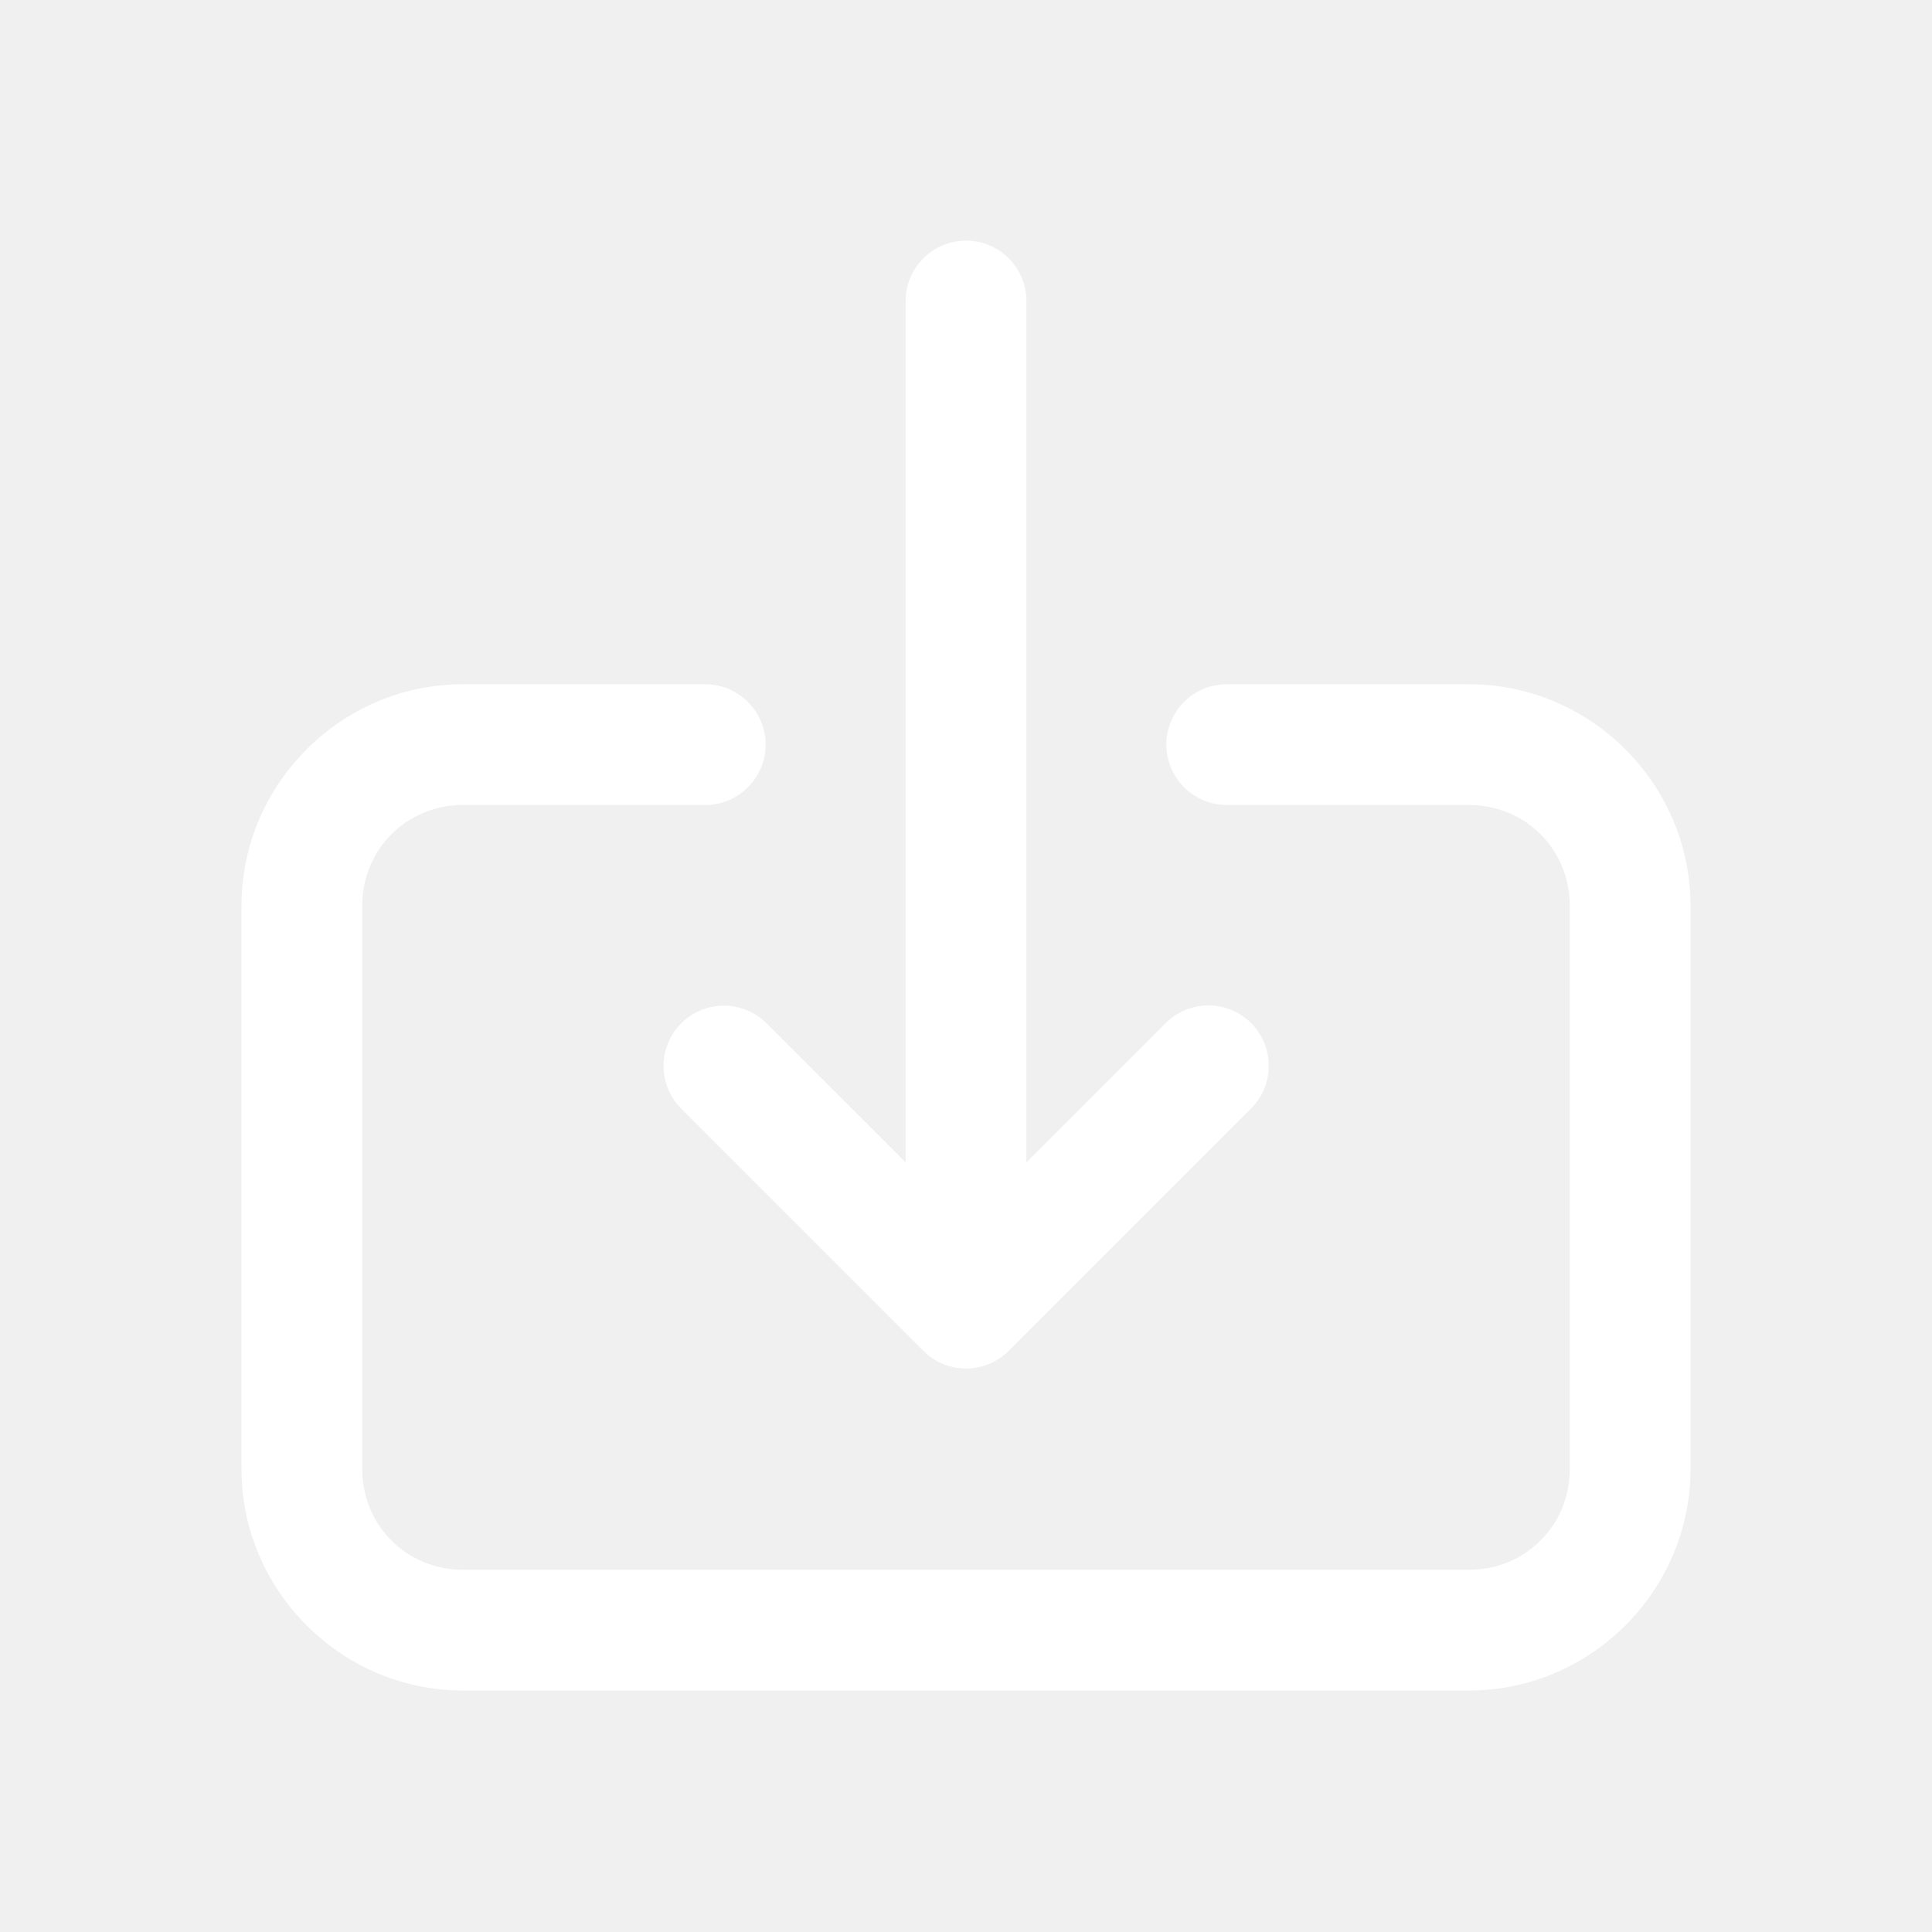
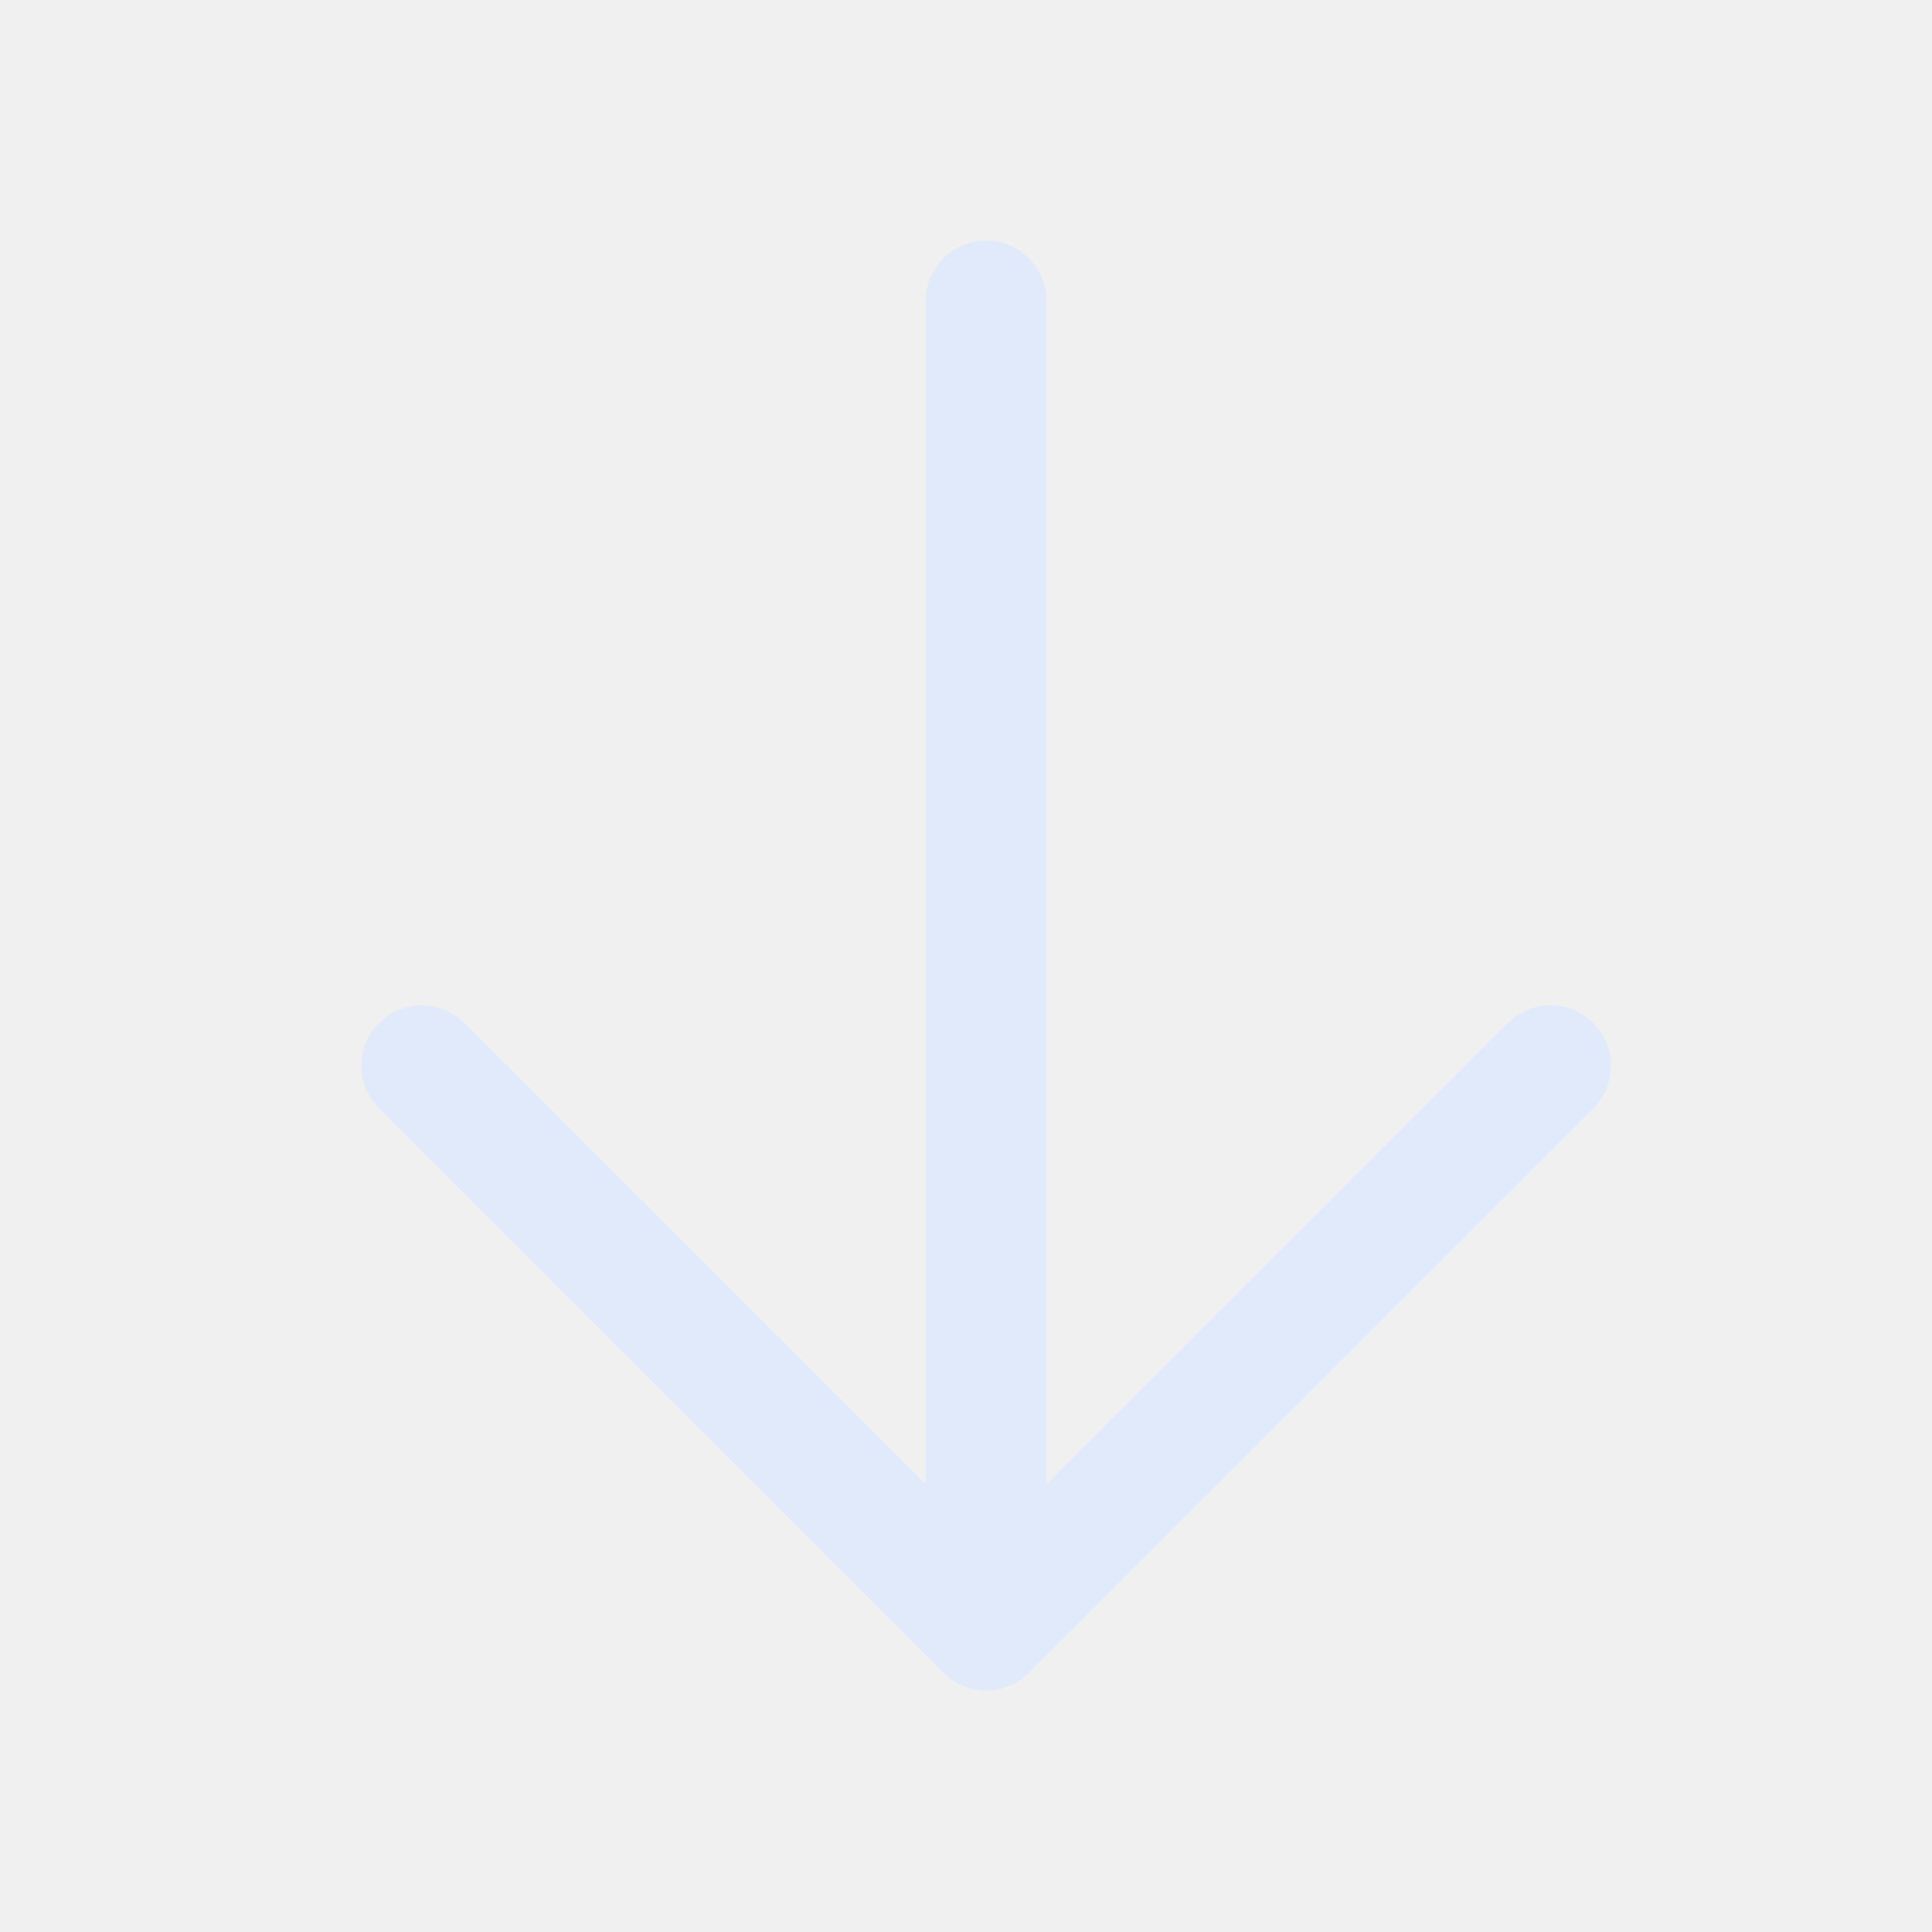
- <svg xmlns="http://www.w3.org/2000/svg" version="1.1" width="48px" height="48px" viewBox="0,0,256,256">
-   <g fill="#ffffff" fill-rule="nonzero" stroke="none" stroke-width="1" stroke-linecap="butt" stroke-linejoin="miter" stroke-miterlimit="10" stroke-dasharray="" stroke-dashoffset="0" font-family="none" font-weight="none" font-size="none" text-anchor="none" style="mix-blend-mode: normal">
+ <svg xmlns="http://www.w3.org/2000/svg" version="1.1" viewBox="0,0,256,256">
+   <g fill="#e0eafb" fill-rule="nonzero" stroke="none" stroke-width="1" stroke-linecap="butt" stroke-linejoin="miter" stroke-miterlimit="10" stroke-dasharray="" stroke-dashoffset="0" font-family="none" font-weight="none" font-size="none" text-anchor="none" style="mix-blend-mode: normal">
    <g transform="scale(5.33333,5.33333)">
-       <path d="M23.977,5.979c-0.828,0.013 -1.488,0.694 -1.477,1.521v21.379l-3.439,-3.439c-0.282,-0.291 -0.671,-0.455 -1.076,-0.455c-0.611,0 -1.16,0.37 -1.39,0.936c-0.23,0.566 -0.093,1.214 0.345,1.64l6,6c0.586,0.586 1.535,0.586 2.121,0l6,-6c0.392,-0.376 0.55,-0.935 0.413,-1.461c-0.137,-0.526 -0.548,-0.936 -1.073,-1.073c-0.526,-0.137 -1.084,0.021 -1.461,0.413l-3.439,3.439v-21.379c0.006,-0.406 -0.153,-0.796 -0.44,-1.083c-0.287,-0.287 -0.678,-0.445 -1.084,-0.439zM11.5,17c-3.02,0 -5.5,2.48 -5.5,5.5v14c0,3.02 2.48,5.5 5.5,5.5h25c3.02,0 5.5,-2.48 5.5,-5.5v-14c0,-3.02 -2.48,-5.5 -5.5,-5.5h-6c-0.541,-0.008 -1.044,0.277 -1.317,0.744c-0.273,0.467 -0.273,1.045 0,1.512c0.273,0.467 0.776,0.751 1.317,0.744h6c1.398,0 2.5,1.102 2.5,2.5v14c0,1.398 -1.102,2.5 -2.5,2.5h-25c-1.398,0 -2.5,-1.102 -2.5,-2.5v-14c0,-1.398 1.102,-2.5 2.5,-2.5h6c0.541,0.008 1.044,-0.277 1.317,-0.744c0.273,-0.467 0.273,-1.045 0,-1.512c-0.273,-0.467 -0.776,-0.751 -1.317,-0.744z" />
+       <path d="M24.477,5.979c-0.828,0.013 -1.488,0.694 -1.477,1.521v29.379l-11.439,-11.439c-0.376,-0.392 -0.935,-0.55 -1.461,-0.413c-0.526,0.137 -0.936,0.548 -1.073,1.073c-0.137,0.526 0.021,1.084 0.413,1.461l14,14c0.586,0.586 1.535,0.586 2.121,0l14,-14c0.392,-0.376 0.55,-0.935 0.413,-1.461c-0.137,-0.526 -0.548,-0.936 -1.073,-1.073c-0.526,-0.137 -1.084,0.021 -1.461,0.413l-11.439,11.439v-29.379c0.006,-0.406 -0.153,-0.796 -0.44,-1.083c-0.287,-0.287 -0.678,-0.445 -1.084,-0.439z" />
    </g>
  </g>
</svg>
